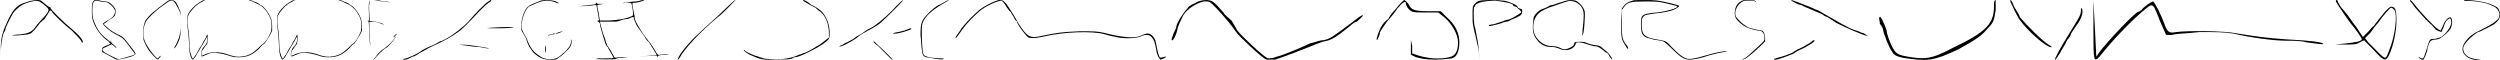
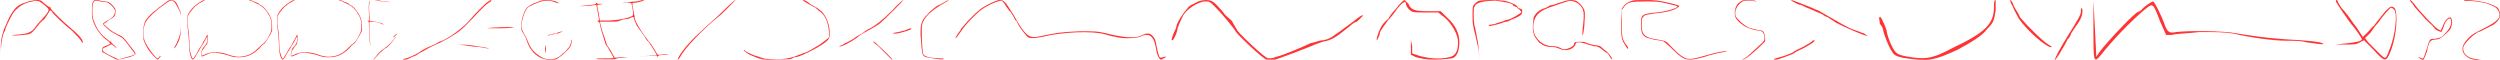
<svg xmlns="http://www.w3.org/2000/svg" width="1048.233mm" height="25.147mm" viewBox="0 0 1048.233 25.147">
-   <g fill="#000000">
+   <g fill="#ff3333">
    <path d="M10.889 0.977C7.355 1.941 5.784 3.547 3.534 8.046C0.964 13.472 0.321 15.722 0.321 20.541L0 25.004L0.321 20.863C0.643 17.007 1.285 13.794 1.928 13.151C2.249 12.83 2.249 12.509 2.249 12.187C2.249 11.866 3.534 9.01 5.141 6.118C5.462 5.475 6.391 4.19 7.355 3.547C8.961 1.941 11.21 0.977 14.745 0.334C16.351 0.334 16.994 0.656 19.529 2.905C20.493 3.869 20.493 3.869 20.171 4.833C19.85 5.475 18.6 7.082 17.315 8.367C16.351 9.331 15.066 10.902 14.423 11.866C13.138 13.472 11.532 14.115 8.318 14.436C6.712 14.436 5.462 14.758 5.141 14.758C4.82 15.079 9.282 14.758 11.532 14.436C13.138 14.115 13.459 13.794 16.03 10.616C16.351 9.974 17.637 8.688 18.6 8.046C19.207 7.082 20.171 5.797 20.493 5.154C20.814 4.511 20.814 4.19 21.457 4.511C21.457 4.511 21.778 4.833 21.778 4.833C21.778 5.475 27.562 10.902 30.132 12.83C32.024 14.758 33.952 16.686 34.273 17.65C34.595 17.971 34.595 17.971 34.595 17.971C35.237 17.328 33.631 15.079 30.132 12.187C26.276 9.01 21.135 3.869 21.135 3.226C21.135 2.905 21.135 2.905 20.814 2.905C20.814 3.226 20.171 2.584 19.207 1.941C18.6 1.298 17.637 0.656 17.315 0.334C16.351 -0.308 13.459 0.013 10.889 0.977Z" />
    <path d="M38.986 0.691C38.736 1.12 38.522 1.798 38.522 4.262C38.522 6.689 38.522 7.368 38.986 8.724C39.879 11.616 42.092 14.722 44.341 16.507C44.984 16.971 45.662 17.4 45.876 17.864L46.341 18.292L45.876 18.542C45.448 18.756 45.234 18.971 44.984 18.971C44.984 18.971 44.341 19.185 43.877 19.435C42.985 19.863 42.77 20.077 42.77 20.97C42.77 21.648 42.77 21.862 43.449 22.112C44.341 22.541 46.769 23.897 47.911 24.54C49.018 25.218 49.911 25.004 52.803 24.326C55.694 23.647 56.837 23.005 56.837 22.541C56.837 22.112 55.944 20.97 53.481 17.864C52.124 16.079 51.482 15.4 50.125 14.722C49.232 14.508 48.126 13.615 47.447 13.401C46.769 12.937 46.341 12.509 46.126 12.509C46.126 12.509 45.448 11.83 44.091 10.723L43.449 10.045L44.77 9.153C45.448 8.474 46.555 7.832 47.019 7.582C47.911 6.939 48.126 6.689 48.34 6.047C48.554 4.476 48.554 4.012 48.126 3.369C47.019 1.798 45.662 0.691 44.77 0.691C44.341 0.691 43.663 0.441 42.77 0.441C42.092 0.227 40.985 0.013 40.521 0.013C39.629 0.013 39.414 0.013 38.986 0.691ZM42.556 0.691C43.199 0.691 44.341 0.906 44.556 0.906C45.234 0.906 47.233 2.476 47.911 3.797C48.34 4.476 48.34 4.476 48.126 5.582C47.662 6.689 47.662 6.939 45.662 8.26C44.341 8.938 43.449 9.617 43.199 9.831C43.199 10.259 43.449 10.509 44.091 11.152C46.126 12.937 46.555 13.401 49.697 14.972C51.482 15.865 52.124 16.507 55.052 20.541C55.944 21.648 56.587 22.541 56.587 22.755C56.373 23.005 54.373 23.647 53.267 23.897C52.588 24.112 51.696 24.326 51.017 24.54C49.697 25.004 49.232 24.79 47.019 23.647C43.877 22.112 43.199 21.648 42.985 20.97C42.985 20.327 42.985 20.327 44.984 19.435L46.769 18.542L47.662 19.185C48.126 19.649 48.554 20.077 48.804 20.077C49.018 20.077 48.554 19.649 47.911 18.971C46.555 17.864 46.555 17.864 46.555 16.971L46.769 16.079L46.555 16.757L46.341 17.65L44.984 16.507C42.556 14.722 40.985 12.723 39.879 10.045C38.986 8.046 38.736 7.153 38.736 4.69C38.736 2.012 38.986 0.906 39.629 0.441C40.093 0.227 40.521 0.227 42.556 0.691Z" />
    <path d="M68.44 1.834C67.083 2.762 65.691 3.904 65.477 4.154C64.084 5.047 62.049 7.118 61.799 7.582C61.335 8.046 61.121 8.51 61.121 8.51C60.871 8.51 60.871 8.938 60.657 9.403C60.657 9.652 60.443 10.117 60.443 10.331C59.979 10.795 59.979 15.829 60.193 16.757C61.121 19.256 62.263 21.327 64.798 23.862C65.941 25.004 66.405 25.218 66.405 24.79C66.405 24.79 66.619 24.326 67.083 24.076C67.297 23.612 67.547 23.398 67.297 23.398C67.297 23.398 66.833 23.612 66.619 24.076L65.941 24.54L65.012 23.612C63.656 22.255 61.799 19.506 61.121 18.114C60.871 17.435 60.443 16.757 60.443 16.293C59.979 15.615 60.193 10.795 60.657 10.545C60.657 10.331 60.871 10.117 60.871 9.867C60.871 8.938 63.406 6.189 65.691 4.369C65.941 4.154 67.297 2.976 68.69 2.084C71.903 -0.451 72.581 -0.451 74.188 2.548C75.794 5.511 75.794 5.297 75.794 9.652C75.794 13.294 75.544 13.758 75.116 15.615C74.402 17.435 73.724 19.042 73.26 19.506C73.26 19.72 73.045 19.97 73.045 20.184C73.045 20.649 73.974 19.256 74.402 18.364C75.794 15.615 75.794 14.472 75.794 9.867C75.794 5.975 75.794 5.047 75.544 4.583C75.33 4.154 74.866 3.226 74.652 2.548C73.724 0.477 73.045 0.013 71.653 0.013C70.76 0.013 70.511 0.227 68.44 1.834Z" />
    <path d="M84.291 0.62C81.649 2.012 79.257 4.654 78.65 6.475C78.436 7.26 78.436 10.509 78.829 12.901C79.043 13.722 79.043 15.936 79.257 17.935C79.257 19.756 79.436 21.969 79.65 22.576C79.864 23.79 80.471 25.004 80.864 25.004C81.042 25.004 82.256 23.576 82.471 22.791C82.685 22.576 83.077 21.791 83.47 21.184C84.077 20.184 84.47 19.363 85.291 18.149C85.505 17.757 85.684 17.328 85.898 17.15C85.898 16.936 86.112 16.757 86.112 16.757C86.112 16.543 86.291 16.329 86.505 15.936L86.898 15.329L86.898 16.757C86.719 17.935 86.719 18.149 85.898 19.149C85.291 19.756 84.684 20.577 84.684 20.97C84.291 21.577 84.077 23.576 84.47 23.576C84.47 23.79 85.077 23.576 85.505 23.398C85.898 23.183 86.291 23.005 86.505 23.005C86.505 23.005 86.898 22.791 87.29 22.576C88.933 21.791 92.753 22.184 96.18 23.398C98.001 24.004 98.608 24.004 100.214 24.004C103.642 24.004 105.855 23.005 108.675 20.363C109.461 19.363 110.282 18.542 110.496 18.542C111.103 18.364 112.281 16.329 113.317 14.508L114.102 12.901L114.102 10.688C113.924 8.474 113.924 8.26 113.102 6.475C112.103 4.654 110.496 2.619 109.461 2.227C109.068 2.012 108.675 1.834 108.675 1.62C108.461 1.441 107.247 0.834 106.855 0.834C106.855 0.834 106.462 0.62 106.034 0.406C105.641 0.227 105.034 0.013 104.855 0.013C104.248 0.013 104.248 0.013 104.641 0.227C104.855 0.227 105.462 0.406 105.855 0.62C106.248 0.834 107.069 1.227 107.462 1.441C108.069 1.62 108.461 1.834 108.461 1.834C108.461 2.012 108.854 2.227 109.068 2.227C109.889 2.619 111.496 4.262 112.103 5.261C112.281 5.654 112.496 6.047 112.496 6.047C112.888 6.261 113.495 7.867 113.709 8.867C113.924 10.081 113.924 12.723 113.495 13.508C113.317 13.937 113.102 14.329 112.71 15.115C112.71 15.329 112.496 15.543 112.281 15.936C112.103 16.543 110.496 18.364 110.282 18.364C110.068 18.364 109.282 19.149 108.283 20.184C106.248 22.184 104.427 23.183 102.213 23.576C99.786 24.004 98.786 23.79 96.573 23.183C93.966 22.184 91.931 21.791 89.932 21.969C88.718 21.969 88.111 21.969 86.505 22.576C85.505 23.005 84.684 23.398 84.47 23.398C84.291 23.398 84.47 21.791 84.684 21.363C84.898 20.97 85.505 20.363 85.898 19.577L86.898 18.364L87.112 16.329C87.112 15.329 87.112 14.508 86.898 14.508C86.898 14.508 86.505 15.115 86.291 15.722C85.898 16.543 85.505 17.15 85.505 17.15C85.505 17.15 85.077 17.542 85.077 17.935C84.898 18.364 84.47 18.971 84.291 19.363C83.863 19.756 83.077 21.184 82.471 22.398C81.649 23.79 80.864 24.79 80.864 24.611C80.65 24.611 80.043 23.005 79.864 22.184C79.65 21.791 79.436 19.577 79.436 17.542C79.257 15.543 79.257 13.33 79.043 12.723C78.829 11.902 78.829 10.509 78.65 9.295C78.65 7.475 78.65 7.082 79.043 6.261C79.436 5.261 82.078 2.227 82.471 2.227C82.471 2.227 82.685 2.227 82.685 2.012C82.863 1.834 84.077 1.013 84.291 1.013C84.291 1.013 84.47 0.834 84.684 0.834C84.898 0.62 85.291 0.406 85.684 0.227C86.112 0.013 86.112 0.013 85.684 0.013C85.505 0.013 84.684 0.227 84.291 0.62Z" />
    <path d="M121.956 0.62C119.315 2.012 116.923 4.654 116.316 6.475C116.101 7.26 116.101 10.509 116.494 12.901C116.708 13.722 116.708 15.936 116.923 17.935C116.923 19.756 117.101 21.969 117.315 22.576C117.529 23.79 118.136 25.004 118.529 25.004C118.708 25.004 119.921 23.576 120.136 22.791C120.35 22.576 120.743 21.791 121.135 21.184C121.742 20.184 122.135 19.363 122.956 18.149C123.17 17.757 123.349 17.328 123.563 17.15C123.563 16.936 123.777 16.757 123.777 16.757C123.777 16.543 123.956 16.329 124.17 15.936L124.563 15.329L124.563 16.757C124.384 17.935 124.384 18.149 123.563 19.149C122.956 19.756 122.349 20.577 122.349 20.97C121.956 21.577 121.742 23.576 122.135 23.576C122.135 23.79 122.742 23.576 123.17 23.398C123.563 23.183 123.956 23.005 124.17 23.005C124.17 23.005 124.563 22.791 124.955 22.576C126.598 21.791 130.418 22.184 133.845 23.398C135.666 24.004 136.273 24.004 137.879 24.004C141.307 24.004 143.52 23.005 146.341 20.363C147.126 19.363 147.947 18.542 148.161 18.542C148.768 18.364 149.946 16.329 150.982 14.508L151.767 12.901L151.767 10.688C151.589 8.474 151.589 8.26 150.768 6.475C149.768 4.654 148.161 2.619 147.126 2.227C146.733 2.012 146.341 1.834 146.341 1.62C146.126 1.441 144.913 0.834 144.52 0.834C144.52 0.834 144.127 0.62 143.699 0.406C143.306 0.227 142.699 0.013 142.521 0.013C141.914 0.013 141.914 0.013 142.306 0.227C142.521 0.227 143.127 0.406 143.52 0.62C143.913 0.834 144.734 1.227 145.127 1.441C145.734 1.62 146.126 1.834 146.126 1.834C146.126 2.012 146.519 2.227 146.733 2.227C147.554 2.619 149.161 4.262 149.768 5.261C149.946 5.654 150.161 6.047 150.161 6.047C150.553 6.261 151.16 7.867 151.375 8.867C151.589 10.081 151.589 12.723 151.16 13.508C150.982 13.937 150.768 14.329 150.375 15.115C150.375 15.329 150.161 15.543 149.946 15.936C149.768 16.543 148.161 18.364 147.947 18.364C147.733 18.364 146.948 19.149 145.948 20.184C143.913 22.184 142.092 23.183 139.879 23.576C137.451 24.004 136.451 23.79 134.238 23.183C131.632 22.184 129.597 21.791 127.597 21.969C126.383 21.969 125.777 21.969 124.17 22.576C123.17 23.005 122.349 23.398 122.135 23.398C121.956 23.398 122.135 21.791 122.349 21.363C122.563 20.97 123.17 20.363 123.563 19.577L124.563 18.364L124.777 16.329C124.777 15.329 124.777 14.508 124.563 14.508C124.563 14.508 124.17 15.115 123.956 15.722C123.563 16.543 123.17 17.15 123.17 17.15C123.17 17.15 122.742 17.542 122.742 17.935C122.563 18.364 122.135 18.971 121.956 19.363C121.528 19.756 120.743 21.184 120.136 22.398C119.315 23.79 118.529 24.79 118.529 24.611C118.315 24.611 117.708 23.005 117.529 22.184C117.315 21.791 117.101 19.577 117.101 17.542C116.923 15.543 116.923 13.33 116.708 12.723C116.494 11.902 116.494 10.509 116.316 9.295C116.316 7.475 116.316 7.082 116.708 6.261C117.101 5.261 119.743 2.227 120.136 2.227C120.136 2.227 120.35 2.227 120.35 2.012C120.528 1.834 121.742 1.013 121.956 1.013C121.956 1.013 122.135 0.834 122.349 0.834C122.563 0.62 122.956 0.406 123.349 0.227C123.777 0.013 123.777 0.013 123.349 0.013C123.17 0.013 122.349 0.227 121.956 0.62Z" />
    <path d="M154.695 1.263C154.552 2.405 154.552 3.512 154.695 5.761L154.695 8.688L154.231 8.688C153.909 8.688 153.909 8.688 154.231 8.831C154.552 9.01 154.695 9.01 154.695 10.616C154.695 14.008 155.016 18.506 155.337 19.149L155.516 19.792L155.337 19.149C155.195 17.721 155.016 15.936 154.873 12.723L154.873 9.153L156.658 9.153C158.265 9.331 158.729 9.331 160.193 10.117C160.514 10.117 160.657 10.295 160.835 10.295C160.978 9.974 158.908 9.331 157.765 9.153C157.122 9.01 156.159 9.01 155.837 8.831L155.016 8.831L154.873 5.939C154.695 3.69 154.695 2.548 154.873 1.584C155.016 0.941 155.016 0.299 155.016 0.12C155.016 -0.023 154.873 0.62 154.695 1.263ZM157.444 0.12C158.265 0.441 163.263 0.941 163.727 0.941C163.906 0.941 163.085 0.763 161.978 0.62C160.835 0.62 159.372 0.299 158.586 0.12C156.98 -0.023 156.48 -0.023 157.444 0.12ZM165.512 14.793C165.191 15.115 164.87 15.615 164.87 15.615C164.87 15.757 165.012 15.615 165.334 15.436C165.512 15.115 165.976 14.793 166.155 14.651C166.298 14.472 166.476 14.329 166.298 14.329C166.298 14.151 165.834 14.472 165.512 14.793ZM165.512 15.936C165.191 16.579 162.942 19.006 161.978 19.649C161.657 19.97 161.157 20.291 161.157 20.291C160.978 20.434 160.514 20.756 160.014 21.077C158.908 22.077 158.265 22.719 157.622 23.683C157.122 24.326 156.801 24.647 156.658 24.79C156.48 24.968 156.48 24.968 156.658 24.968C156.801 24.968 157.301 24.469 157.765 23.826C158.729 22.719 159.693 21.755 160.514 21.077C160.835 20.756 161.157 20.613 161.3 20.434C161.478 20.291 161.799 20.113 162.121 19.97C163.406 19.006 166.298 15.436 165.834 15.436C165.834 15.436 165.512 15.615 165.512 15.936Z" />
    <path d="M203.82 1.263C202.571 2.512 199.75 5.011 196.644 8.76C194.752 10.938 190.396 14.365 187.576 15.936C186.326 16.579 185.398 17.185 185.077 17.185C184.755 17.185 183.506 17.828 182.578 18.435C180.079 19.685 180.079 19.363 177.258 20.934C176.009 21.862 174.759 22.505 174.759 22.505C174.438 22.826 172.903 23.433 170.689 24.361C168.833 24.683 168.511 25.004 169.439 25.004C170.082 25.004 170.689 25.004 171.01 24.683C171.332 24.683 172.26 24.076 172.903 23.755C173.831 23.755 175.08 22.826 176.009 22.184C176.937 21.862 179.15 20.327 181.328 19.363C187.576 16.579 190.396 14.686 192.895 12.83C193.824 12.187 197.251 8.76 201 4.69C202.571 3.119 204.141 1.584 204.748 1.263C205.998 0.62 206.319 0.013 205.677 0.013C205.677 0.013 204.748 0.62 203.82 1.263ZM206.319 11.58C203.177 11.866 203.499 11.866 208.818 11.866C212.567 11.866 215.387 11.58 215.387 11.58C215.387 11.259 211.924 11.259 206.319 11.58ZM195.395 19.078C196.93 19.363 199.429 19.685 201 19.685C202.571 20.006 204.141 20.327 204.748 20.327C206.64 20.327 196.93 18.756 194.752 18.756L192.253 18.756L195.395 19.078Z" />
    <path d="M226.848 0.227C226.419 0.441 225.812 0.656 225.812 0.656C225.812 0.656 225.17 0.87 224.741 1.084C222.849 1.727 221.599 2.548 220.957 3.19C219.1 5.297 217.815 11.152 218.886 13.258C219.279 13.687 219.493 14.329 219.921 14.936C220.136 15.365 220.35 15.793 220.35 15.793C220.564 15.793 220.564 16.007 220.564 16.007C220.564 16.614 221.814 19.756 222.456 20.399C222.67 20.613 222.849 20.827 222.849 21.041C222.849 21.041 223.277 21.47 223.706 22.077C226.241 24.397 227.919 25.04 230.846 25.04C232.953 25.04 233.167 25.04 233.988 24.397C235.666 23.326 238.415 20.827 239.236 19.363C239.664 18.721 239.879 16.828 239.45 16.614C239.45 16.4 239.236 16.828 239.45 17.257C239.45 18.078 239.022 19.363 238.415 19.97C238.201 20.184 237.772 20.613 237.344 21.255C236.951 21.648 236.523 22.077 236.523 22.077C236.308 22.077 235.88 22.505 235.452 22.933C233.774 24.397 233.167 24.611 231.275 24.826C228.954 24.826 227.704 24.611 225.812 23.148C223.492 21.648 222.242 19.756 221.171 17.043C220.957 16.186 220.35 15.15 219.921 14.508C218.672 12.223 218.672 12.009 218.672 10.331C219.1 6.975 220.35 3.797 221.814 2.762C222.67 2.334 224.741 1.298 226.848 0.656C228.954 0.049 231.489 0.227 233.559 1.298C233.774 1.298 234.202 1.512 234.202 1.298C234.416 1.298 233.988 1.084 232.738 0.441C231.06 0.049 228.74 -0.165 226.848 0.227ZM234.416 13.472C233.774 13.687 233.167 13.901 233.167 14.115C232.953 14.329 234.416 13.901 235.237 13.472C236.523 13.044 235.88 13.044 234.416 13.472ZM232.096 14.115C231.667 14.329 231.06 14.329 230.632 14.508C230.203 14.508 229.811 14.722 229.811 14.722C229.811 14.936 229.989 14.936 229.989 14.936C230.203 14.722 230.846 14.722 231.275 14.508C231.881 14.508 232.524 14.329 232.738 14.115C233.167 13.901 232.953 13.901 232.096 14.115ZM228.526 20.399C228.526 21.47 228.74 22.291 228.74 22.077C228.954 22.077 228.954 19.363 228.74 18.935C228.74 18.935 228.526 19.577 228.526 20.399Z" />
    <path d="M268.583 0.192C268.083 0.441 266.655 0.691 265.191 0.691C263.763 0.906 262.085 1.155 261.585 1.155C260.871 1.405 260.871 1.405 262.549 1.155C263.763 1.155 264.477 1.155 264.727 1.405C264.977 1.869 265.441 4.761 265.441 5.725C265.441 6.439 265.441 6.689 264.477 6.939C262.549 7.867 259.443 8.367 255.337 8.617L251.517 8.617L251.017 5.475C250.553 3.547 250.303 2.119 250.553 2.119C250.553 2.119 251.017 1.869 251.767 1.869L252.945 1.62L251.517 1.62C250.803 1.62 250.303 1.62 250.054 1.155C249.839 0.906 249.839 0.906 249.839 1.405C249.839 1.869 249.589 1.869 246.948 2.119C242.628 2.584 242.628 2.584 244.056 2.584C244.77 2.584 246.233 2.369 247.662 2.369C248.875 2.119 249.839 2.119 250.054 2.119C250.054 2.119 250.303 3.333 250.553 4.761C251.267 8.617 251.267 8.617 250.803 8.617C250.803 8.617 250.553 8.617 250.553 8.831C250.553 9.081 250.803 9.081 250.803 9.081C251.017 9.081 251.267 9.331 251.517 9.795C251.517 11.009 253.195 16.293 253.659 17.721C253.659 17.971 253.909 18.471 254.159 18.935C254.409 19.435 254.623 19.649 254.623 19.649C254.873 19.649 254.873 19.649 254.873 19.899C254.873 19.899 255.337 20.863 256.087 22.077C256.801 23.255 257.265 24.219 257.265 24.219C257.265 24.469 255.587 24.469 253.659 24.469C251.267 24.469 250.054 24.469 250.054 24.718C250.054 24.933 258.015 24.933 258.229 24.718C258.479 24.469 259.443 24.219 260.871 24.219L263.299 23.969L260.407 23.969L257.765 24.219L257.051 23.005C256.551 22.291 256.301 21.827 256.301 21.577C256.301 21.577 255.123 19.649 254.873 19.435C254.623 19.435 254.159 17.721 253.445 15.579C252.695 13.901 251.981 11.009 251.767 10.045L251.517 9.081L255.123 9.081C257.765 9.081 258.943 9.081 259.443 8.831C259.907 8.617 260.871 8.367 261.585 8.117C262.335 8.117 263.049 7.867 263.513 7.867C265.441 6.939 265.691 6.939 265.691 7.403C265.691 7.653 265.941 8.117 266.155 8.831C266.405 9.331 266.655 9.795 266.655 10.045C266.655 10.295 268.797 13.401 270.261 15.329C270.725 16.293 271.439 17.257 271.939 17.507C273.866 20.363 274.331 21.327 274.83 22.077L275.295 23.005L274.081 23.255C273.617 23.255 271.689 23.505 270.261 23.505L267.619 23.755L270.725 23.505C272.403 23.505 274.331 23.505 274.83 23.255C275.295 23.255 275.544 23.255 275.544 23.755C275.794 23.969 275.794 23.969 275.794 23.755C275.794 23.255 276.758 23.005 278.436 23.005C279.15 23.005 279.864 22.791 280.328 22.791C280.578 22.541 277.472 22.791 276.258 23.005C275.794 23.005 275.794 22.791 275.295 22.291C275.045 21.577 272.653 17.971 272.189 17.507C268.797 13.401 265.441 7.653 266.155 6.939C266.155 6.689 266.155 6.439 265.941 6.439C265.941 6.189 265.691 5.475 265.691 4.761C265.441 4.047 265.441 3.083 265.191 2.369C265.191 1.869 265.191 1.405 265.191 1.405C265.191 1.155 265.691 1.155 266.155 1.155C267.119 1.155 269.547 0.441 270.011 0.192C270.261 -0.058 269.547 -0.058 268.583 0.192Z" />
    <path d="M305.784 2.119C304.498 3.44 302.142 5.511 300.857 6.832C296.144 10.973 294.323 12.794 291.217 15.686C287.326 19.577 284.184 23.755 284.184 25.04C284.184 25.29 284.434 24.79 284.97 24.254C286.79 20.613 293.824 13.08 301.107 7.082C302.678 6.047 308.39 0.049 308.39 0.049C308.39 -0.201 307.105 0.834 305.784 2.119Z" />
    <path d="M336.701 0.263C337.022 0.584 341.628 3.226 341.949 3.226C341.949 3.226 342.271 3.547 342.271 3.547C342.592 3.869 343.27 4.547 343.913 4.868C346.233 6.832 347.197 9.474 347.554 13.08L347.554 15.722L345.912 17.043C344.913 17.685 343.592 19.006 342.592 19.328C339.986 20.97 337.665 22.291 336.701 22.291C336.344 22.612 335.38 22.933 335.059 22.933C333.738 23.612 331.739 24.254 329.454 24.576C327.49 24.933 320.243 24.933 319.6 24.254C319.243 24.254 318.6 23.933 317.601 23.612C315.959 23.29 312.674 21.648 312.353 21.291C312.353 20.97 312.031 20.97 312.031 20.97C311.353 20.97 312.674 21.969 314.316 22.933C318.922 24.933 319.6 25.254 325.491 24.933C329.775 24.933 331.096 24.933 332.096 24.576C332.417 24.254 333.06 23.933 333.738 23.933C335.059 23.933 341.949 20.649 345.234 18.328C347.876 16.364 347.876 16.364 347.876 13.08C347.554 9.474 346.555 7.153 344.591 4.868C342.592 3.226 342.592 3.226 339.986 1.905C338.986 0.906 337.665 0.263 337.665 0.263C337.022 -0.058 336.701 -0.058 336.701 0.263Z" />
    <path d="M374.188 4.297C370.225 8.224 367.19 10.688 364.763 11.902C364.156 12.187 363.549 12.509 363.549 12.509C363.549 12.509 362.62 13.115 361.407 14.044C360.193 14.651 358.658 15.543 358.051 16.15C357.444 16.471 355.909 17.4 355.302 17.685C354.409 18.007 353.481 18.614 353.481 18.614C353.481 18.899 352.874 18.899 352.267 19.22C351.66 19.506 351.66 19.506 352.267 19.506C352.874 19.506 356.23 18.007 359.265 15.865C360.193 14.936 361.692 14.044 362.335 13.722C362.942 13.437 363.549 13.115 363.834 12.83C364.156 12.83 365.048 12.187 365.655 11.902C366.262 11.58 367.797 10.688 369.011 9.76C370.868 8.224 379.079 0.013 378.758 0.013C378.472 0.013 376.33 1.834 374.188 4.297ZM380.007 12.509C379.4 12.83 377.865 13.115 376.651 13.437C374.188 13.722 373.581 14.329 376.044 14.044C378.151 13.722 381.828 12.509 382.114 12.187C382.114 11.58 381.507 11.902 380.007 12.509ZM366.262 17.685C366.262 17.685 367.19 18.614 368.119 19.22C369.011 20.113 370.868 21.969 372.081 23.183C373.295 24.397 374.188 25.325 374.188 25.004C374.188 24.683 370.868 21.363 368.119 18.899C366.583 17.4 366.262 17.078 366.262 17.685Z" />
    <path d="M395.644 1.084C394.573 1.62 393.752 2.155 393.502 2.155C393.217 2.155 390.253 4.297 388.933 5.939C386.255 8.617 385.969 9.938 385.969 14.793C386.255 16.686 386.255 19.363 386.505 20.72C386.79 23.398 387.04 23.933 389.718 24.183C393.217 25.004 395.644 25.004 395.644 24.718C395.894 24.469 395.359 24.469 394.038 24.469C391.61 24.469 388.647 23.933 387.861 23.398C387.326 23.112 387.04 22.576 387.04 22.326C386.79 20.97 386.505 17.471 386.505 14.258C386.505 10.759 386.505 10.509 387.04 9.153C388.111 6.725 390.789 4.297 394.823 1.905C396.715 0.834 398.072 0.013 397.787 0.013C397.537 0.013 396.466 0.549 395.644 1.084Z" />
    <path d="M417.922 0.334C416.351 0.62 411.674 3.119 410.425 4.369C408.533 5.939 405.427 9.081 404.463 10.331C403.856 10.938 403.213 11.866 403.213 11.866C402.928 11.866 402.928 12.187 402.928 12.187C402.928 12.509 402.285 13.115 401.678 14.079C401.035 15.008 400.428 15.936 400.714 15.936C400.714 16.257 401.678 15.008 403.856 11.866C405.427 9.688 408.533 6.582 410.71 4.69C413.21 2.512 418.85 0.013 420.1 0.334C420.421 0.62 421.35 1.584 421.956 2.833C422.599 3.762 423.527 5.011 423.849 5.011C423.849 5.333 424.456 6.261 425.098 7.189C425.419 8.117 426.026 8.76 426.026 8.76C426.348 8.76 426.348 8.76 426.348 9.081C426.348 9.367 427.597 11.58 428.847 13.115C429.168 13.437 429.775 14.365 430.418 15.008C431.346 15.936 431.346 15.936 433.524 15.936C434.452 15.936 436.344 15.615 437.594 15.329C445.412 13.437 457.908 12.83 463.192 14.365C464.441 14.686 466.333 15.329 467.262 15.329C469.761 16.257 476.33 16.257 478.186 15.329C480.079 14.365 481.935 14.365 482.899 15.615C483.827 16.579 484.149 17.507 484.755 20.613C485.077 23.112 486.005 24.683 486.648 25.004C486.933 25.004 487.576 24.683 488.183 24.361C489.147 23.755 489.147 23.755 488.504 23.755C486.326 24.361 486.326 24.361 486.005 23.433C485.684 22.826 485.398 21.255 485.077 20.006C484.434 16.579 484.434 16.579 483.506 15.329C482.256 14.079 482.256 14.079 480.685 14.079C479.757 14.365 478.829 14.686 478.186 15.008C475.687 16.257 470.082 15.615 462.906 13.758C459.764 13.115 459.443 13.115 452.588 13.115C444.77 13.437 443.199 13.758 436.951 15.008C431.953 16.257 430.703 15.615 426.955 9.688C425.098 6.261 423.206 3.44 421.956 1.584C420.707 0.334 420.421 0.013 419.457 0.013C418.85 0.013 418.208 0.013 417.922 0.334Z" />
    <path d="M501.357 1.191C500.214 1.762 498.465 2.334 497.894 3.512C496.144 5.261 493.252 9.902 493.252 11.045C493.252 11.652 492.645 12.794 492.074 13.972C491.503 15.722 490.896 16.864 491.503 16.864C491.503 17.435 493.252 15.115 493.824 11.652C494.395 9.902 495.573 7.582 496.144 6.404C497.894 3.512 501.964 1.191 504.855 0.584C507.176 0.584 507.176 0.584 509.497 2.905C512.995 6.404 517.637 12.223 518.243 13.365C519.386 15.115 529.275 24.433 531.025 25.004C531.596 25.004 533.345 25.004 534.488 25.004C536.844 24.433 547.305 20.363 550.196 19.185C551.339 18.614 553.088 18.042 554.838 17.435C558.336 16.864 560.086 15.722 565.869 11.045C567.047 9.902 568.226 9.295 568.226 9.295C568.797 9.295 569.368 8.724 570.546 7.582C572.867 5.261 570.546 6.404 567.047 9.295C558.336 15.722 557.765 16.293 554.838 16.864C553.088 16.864 550.768 18.042 549.625 18.042C547.305 19.185 537.986 23.255 535.095 23.826C533.916 24.433 532.774 24.433 531.596 24.433C529.846 23.826 520.564 15.115 518.815 12.794C518.243 11.652 517.065 9.902 516.494 8.724C515.316 7.582 513.567 6.404 512.995 5.261C508.925 0.584 508.354 0.013 505.427 0.013C504.284 0.013 501.964 0.584 501.357 1.191Z" />
    <path d="M585.327 3.655C583.792 5.225 582.221 7.296 582.221 7.832C580.114 9.367 579.079 10.938 578.044 13.544C577.008 16.686 577.008 16.686 577.544 16.686C577.544 16.15 578.579 15.115 578.579 13.544C579.079 12.509 580.65 10.438 581.685 8.867C582.72 7.832 584.827 5.225 585.862 3.655C587.933 1.048 589.504 0.013 589.504 1.584C589.504 2.084 590.039 3.119 590.539 3.655C592.11 5.225 592.11 5.225 597.822 5.225L603.035 5.225L605.641 7.296C608.783 9.902 611.353 14.579 611.353 17.721C611.353 21.363 610.318 23.433 607.712 23.969C603.57 25.004 598.858 24.469 595.216 23.433L592.11 22.398L592.11 19.292L591.574 16.686L591.574 19.792L591.574 22.933L593.681 23.969C595.752 24.469 597.322 25.004 601.999 25.004C605.105 25.004 608.247 24.469 608.783 24.469C610.853 23.969 611.889 21.363 611.889 17.721C611.889 14.079 610.318 10.438 606.676 7.296L604.07 4.69L598.858 4.69C593.145 4.69 591.574 4.19 590.539 1.584C590.039 1.048 588.968 0.013 588.968 0.013C588.468 0.013 586.898 1.584 585.327 3.655Z" />
    <path d="M620.457 0.299C619.707 0.299 618.922 1.048 618.172 1.798C617.422 2.584 617.422 3.333 617.422 6.368C617.422 7.867 617.422 10.152 617.815 11.295C617.815 12.044 618.565 14.294 618.922 16.186C619.315 18.078 620.064 20.756 620.064 22.255L620.457 24.897L620.064 21.862C620.064 20.363 619.707 17.328 619.315 15.829C618.922 13.937 618.565 11.295 618.172 10.509C617.815 7.867 617.815 2.941 618.172 2.941C618.172 2.941 618.565 2.584 618.565 2.191C619.315 1.048 622.706 0.299 626.883 0.299C630.668 0.691 634.452 1.441 634.452 2.191C634.452 2.584 634.845 2.584 634.845 2.584C635.202 2.584 635.594 2.941 635.987 2.941C635.987 3.333 636.737 3.69 637.13 4.083C637.487 4.476 637.879 4.833 637.879 5.225C637.487 5.582 633.31 8.26 632.203 8.26C631.81 8.26 630.668 8.617 629.918 9.01C628.775 9.367 627.276 9.76 626.526 10.152C625.384 10.152 624.634 10.509 624.241 10.509C624.241 10.902 624.241 10.902 624.634 10.902C625.384 10.902 629.918 9.76 630.311 9.367C630.668 9.367 631.417 9.01 632.203 9.01C632.953 8.617 634.452 7.867 635.594 7.475C637.879 6.368 638.236 5.975 638.236 4.833C638.236 4.083 638.236 3.69 637.487 3.69C636.737 3.333 636.344 3.333 636.344 2.941C636.344 2.191 632.953 0.691 630.668 0.299C627.633 -0.094 622.349 -0.094 620.457 0.299Z" />
    <path d="M655.694 0.549C655.016 0.87 653.409 1.191 652.767 1.512C651.803 1.834 650.803 2.191 650.482 2.191C650.161 2.191 649.839 2.191 649.518 2.512C649.518 2.512 648.554 3.155 647.554 3.476C645.305 4.119 643.663 5.761 643.02 7.368C643.02 8.01 642.699 9.652 642.699 11.259C642.699 14.187 643.342 15.472 645.305 17.757C646.912 19.042 648.233 19.685 650.482 19.685C652.124 19.685 652.767 20.042 653.731 20.363C656.016 21.648 659.586 21.006 660.55 18.721C660.871 17.757 660.871 17.757 662.156 17.757C662.835 17.757 664.12 18.078 665.084 18.399C665.727 18.721 667.369 19.042 668.333 19.363C669.654 19.363 670.296 19.685 671.26 20.363C672.224 21.006 672.867 21.648 673.224 21.969C673.866 21.969 674.188 22.612 674.509 22.933C675.152 24.254 675.794 24.897 675.794 24.897C676.437 24.897 674.509 21.969 672.867 21.006C672.224 20.363 671.26 19.685 670.939 19.363C670.618 19.363 669.975 19.042 669.654 19.042C668.333 19.042 665.084 18.078 664.763 17.757C664.12 17.435 660.871 17.435 660.228 17.757C660.228 18.078 659.907 18.399 659.907 18.721C659.907 19.363 657.301 20.684 656.016 20.684C655.373 20.684 654.695 20.363 654.052 20.042C653.409 19.685 652.446 19.363 651.125 19.363C647.876 19.363 645.305 17.757 643.663 14.829C642.378 12.223 642.699 8.331 644.663 6.082C645.948 4.761 647.233 3.797 653.409 1.834C657.944 0.227 658.265 0.227 659.586 0.549C661.514 0.87 663.477 2.833 663.799 4.44C664.12 5.404 664.12 7.046 663.799 10.295C663.477 12.544 663.477 14.508 663.477 14.829C664.12 15.15 664.763 6.404 664.441 4.761C664.12 3.155 662.156 0.87 660.55 0.227C659.265 -0.094 657.622 -0.094 655.694 0.549Z" />
    <path d="M684.47 0.299C683.006 0.62 681.507 1.512 680.9 2.405L680.007 3.583L679.722 8.653C679.722 15.793 679.722 16.364 681.507 19.042C682.114 20.256 682.685 20.827 682.685 20.256C682.685 19.934 682.399 19.363 682.114 19.042C681.792 18.756 681.221 17.864 680.9 17.257C680.328 16.079 680.007 15.472 680.007 10.117L680.007 4.19L680.9 2.976C682.399 0.906 683.577 0.62 689.825 0.62C694.609 0.62 695.502 0.62 699.072 1.512C701.142 2.084 703.213 2.405 703.213 2.691C703.82 3.298 698.179 5.083 693.11 5.368C688.361 5.975 688.04 6.261 688.04 10.117C688.04 14.008 688.647 14.901 690.432 15.793C691.325 16.079 692.824 16.364 693.717 16.686C694.288 16.686 695.502 16.971 695.787 16.971C696.073 16.971 696.965 17.257 697.287 17.257C697.858 17.578 699.357 18.756 701.142 20.541C704.713 24.112 706.212 25.004 708.568 25.004C710.068 25.004 713.352 24.397 716.601 23.219C717.494 22.933 721.064 22.041 723.456 21.72C724.348 21.434 724.348 21.434 723.742 21.434C722.563 21.434 719.6 22.041 717.494 22.612C708.283 25.29 707.676 25.29 704.713 23.219C703.82 22.612 702.035 20.827 700.857 19.649C698.465 16.971 698.75 17.257 693.717 16.364C689.254 15.472 688.361 14.294 688.361 10.438C688.361 8.331 688.361 7.76 688.933 7.153C689.539 6.261 689.825 6.261 693.717 5.654C697.572 5.368 701.749 4.476 703.213 3.298C704.713 2.405 704.427 2.405 701.142 1.512C694.895 0.013 694.002 0.013 689.539 0.013C686.862 0.013 684.791 0.013 684.47 0.299Z" />
    <path d="M729.632 0.763C728.097 1.798 727.597 3.083 727.347 5.118C727.347 6.903 727.597 7.653 729.132 9.188C731.417 11.223 733.202 12.259 738.308 13.008C739.093 13.258 739.843 14.294 739.843 15.829C739.843 17.114 739.843 17.114 736.773 19.899C733.452 22.969 732.953 23.469 731.417 24.504C730.668 24.754 730.418 25.004 730.668 25.004C731.667 25.004 734.238 22.969 738.058 19.399L740.093 17.364L740.093 15.579C739.843 13.794 739.343 12.758 738.308 12.758C737.808 12.758 734.488 12.009 733.738 11.759C732.203 11.223 729.882 9.438 728.883 8.189C727.597 6.903 727.597 6.654 727.597 5.118C727.847 3.333 728.883 1.798 730.418 0.763C731.167 0.263 731.953 0.263 733.452 0.263C734.488 0.263 735.523 0.263 735.773 0.513C735.773 0.763 736.023 0.763 736.023 0.763C736.273 0.763 736.273 0.513 736.023 0.513C735.773 0.013 734.988 0.013 733.202 0.013C730.918 0.013 730.668 0.013 729.632 0.763Z" />
    <path d="M751.16 0.441C751.589 0.441 751.981 0.834 752.838 1.263C753.659 1.691 754.481 2.084 755.337 2.084C755.73 2.512 757.836 3.333 759.907 4.19C761.585 5.011 764.084 5.832 764.477 6.261C764.905 6.689 765.727 7.082 766.155 7.082C766.583 7.51 768.226 8.331 769.904 9.581C773.224 11.259 781.578 15.008 782.828 15.008C783.22 15.008 783.22 15.008 782.399 14.579C781.971 14.187 781.15 13.758 780.721 13.758C779.9 13.33 778.65 12.937 777.401 12.509C774.902 11.687 770.725 9.188 764.905 5.832C763.656 5.011 761.978 4.19 761.978 4.19C761.585 4.19 760.728 3.762 759.907 3.333C757.836 2.512 751.589 0.013 751.16 0.013C751.16 0.013 751.16 0.013 751.16 0.441ZM759.907 17.078C759.907 17.507 758.229 18.328 756.159 19.577C754.481 20.434 752.41 21.255 751.589 22.077C750.339 22.505 749.09 23.326 744.091 24.576C743.663 25.004 743.663 25.004 744.484 25.004C745.734 25.004 749.911 23.326 751.981 22.505C752.838 21.684 754.909 20.827 756.587 20.006C759.479 18.328 761.157 17.507 760.728 16.686C760.728 16.686 760.336 17.078 759.907 17.078Z" />
    <path d="M836.059 2.869C836.059 10.009 832.488 13.58 818.922 20.006C809.639 25.004 806.783 25.004 798.929 23.576C795.359 22.862 794.645 22.148 793.217 19.292C792.503 17.864 791.075 14.294 791.075 12.866C789.647 8.581 788.218 6.439 788.218 7.153C787.504 7.153 788.218 8.581 788.218 10.009C788.933 10.723 789.647 12.152 789.647 12.866C789.647 13.58 790.361 15.008 791.075 17.15C791.789 18.578 792.503 20.72 793.217 21.434C793.931 22.862 794.645 23.576 798.215 24.29C808.211 25.718 810.353 25.718 821.064 20.72C827.49 17.15 831.06 15.008 833.202 12.152C836.059 9.295 836.059 8.581 836.773 4.297C836.773 2.155 836.773 0.013 836.773 0.013C836.059 0.013 836.059 1.441 836.059 2.869Z" />
    <path d="M843.877 2.619C844.413 4.19 845.984 6.796 846.483 7.832C850.125 13.044 857.944 19.792 860.014 19.792C860.55 19.792 860.014 19.292 858.979 18.756C856.373 17.185 849.625 10.438 847.019 7.296C846.483 5.725 844.913 3.655 844.413 2.619C843.877 1.048 843.377 0.013 842.842 0.013C842.842 0.013 842.842 1.048 843.877 2.619ZM872.51 4.69C872.51 6.261 871.474 7.832 867.297 14.579C863.656 20.327 861.585 24.469 861.585 25.004C861.585 25.54 862.62 23.969 863.656 22.398C864.727 20.327 866.262 18.221 866.798 16.686C867.833 15.615 868.368 14.579 868.368 14.079C868.368 14.079 869.404 12.509 870.439 10.938C872.51 8.331 873.545 5.725 873.045 3.655C872.51 3.119 872.51 3.655 872.51 4.69Z" />
    <path d="M877.758 12.187C877.758 25.611 877.758 26.825 880.793 23.183C885.077 17.685 893.609 8.546 899.714 3.655C902.749 1.227 902.749 1.227 905.784 9.153L908.247 14.651L910.675 14.651C912.496 14.044 917.387 14.044 922.242 13.437C928.954 13.437 932.024 13.437 936.273 14.044C944.199 15.865 953.338 17.078 958.836 17.078C961.264 17.078 964.905 17.078 966.762 17.685C971.01 18.292 974.688 18.899 974.081 18.292C973.438 17.685 969.797 17.078 958.229 16.471C949.697 15.865 946.019 15.258 938.094 14.044C932.631 12.83 916.78 12.83 912.496 13.437C909.461 14.044 908.854 13.437 907.64 10.366C906.391 6.725 903.356 0.62 902.749 0.62C902.142 0.62 898.465 3.048 897.858 4.297C897.251 4.297 897.251 4.904 896.644 4.904C895.43 4.904 883.863 17.078 880.186 21.969L878.972 23.79L878.365 11.58L877.758 0.013L877.758 12.187Z" />
    <path d="M979.4 0.513C979.4 0.977 985.291 9.581 986.219 10.509C987.112 11.402 990.289 15.972 990.289 16.4C990.289 17.328 987.576 17.792 983.47 18.221L978.936 18.685L983.042 18.685C986.648 18.685 988.04 18.685 989.397 17.792L991.217 16.864L995.287 20.97C999.393 25.504 1000.286 25.968 1001.642 23.219C1003.463 19.577 1004.82 13.223 1004.82 8.688C1004.82 4.154 1004.391 2.798 1002.571 2.798C1002.106 2.798 1001.214 3.69 1000.286 4.583C998.465 6.868 995.752 10.045 995.287 10.973C994.823 10.973 993.931 12.33 993.038 13.223L990.753 15.507L988.04 11.402C986.219 9.153 984.827 6.868 984.398 6.404C983.934 5.975 983.042 4.583 982.114 3.69C981.221 2.798 980.757 1.405 980.293 0.977C980.293 0.049 979.4 -0.415 979.4 0.513ZM1003.927 4.154C1005.284 5.975 1004.391 15.043 1001.642 21.398C1000.286 25.04 1000.286 25.04 997.108 21.862C995.752 20.506 993.931 18.685 993.038 17.792L991.646 15.972L993.931 13.687C994.823 12.33 996.216 10.509 997.108 9.581C998.929 6.868 1002.106 3.226 1002.571 3.226C1003.035 3.226 1003.463 3.69 1003.927 4.154Z" />
    <path d="M1010.496 0.156C1010.496 0.441 1010.782 0.763 1010.782 0.763C1011.067 1.048 1011.674 1.62 1011.96 2.227C1012.246 2.798 1012.853 3.405 1013.138 3.69C1013.424 3.976 1014.316 5.154 1015.494 6.332C1016.387 7.225 1017.244 8.403 1017.244 8.403C1017.565 8.403 1017.851 8.688 1017.851 8.974C1018.136 8.974 1018.743 9.867 1019.6 10.438C1020.207 11.33 1021.064 11.902 1021.064 12.223C1021.671 12.794 1023.42 13.401 1023.742 13.401C1023.742 13.08 1024.313 12.223 1024.598 11.33C1024.92 10.152 1025.491 8.974 1026.062 8.403C1027.24 7.51 1027.24 7.51 1027.562 8.082C1028.418 9.867 1026.955 12.794 1023.742 15.436C1023.135 15.757 1021.385 16.329 1020.207 16.329C1018.743 16.329 1018.743 16.329 1017.244 21.327C1016.066 24.861 1016.066 24.861 1014.923 24.254C1014.316 23.969 1014.031 23.969 1014.031 23.969C1014.031 24.254 1015.494 25.147 1016.066 25.147C1016.066 25.147 1016.387 24.576 1016.673 23.969C1016.958 23.398 1017.244 22.791 1017.244 22.505C1017.565 21.898 1017.851 21.041 1017.851 20.149C1018.743 17.221 1019.029 16.9 1020.778 16.614C1021.671 16.614 1022.849 16.329 1023.135 16.043C1024.313 15.436 1026.955 13.08 1027.562 11.902C1028.133 10.759 1028.418 8.688 1027.847 7.796C1027.562 6.332 1025.205 8.082 1024.313 10.759C1024.027 11.616 1023.42 12.509 1023.42 12.794C1023.135 12.794 1022.849 12.509 1022.242 12.223C1021.064 11.616 1014.316 4.583 1012.246 1.62C1010.782 -0.13 1010.496 -0.13 1010.496 0.156Z" />
    <path d="M1033.095 0.12C1033.095 0.406 1034.202 0.406 1035.63 0.406C1037.844 0.406 1042.913 1.263 1043.484 1.798C1043.77 1.798 1044.306 2.084 1044.877 2.369C1047.697 3.226 1048.804 6.296 1047.412 7.974C1045.734 9.652 1045.162 9.938 1040.378 12.473C1036.737 14.151 1035.345 15.293 1033.631 17.542C1032.81 18.935 1032.524 19.22 1032.524 20.613C1032.524 21.755 1032.81 22.041 1033.381 22.862C1034.488 24.254 1036.451 25.111 1038.415 25.111L1040.378 25.111L1038.7 24.826C1035.059 24.54 1032.81 22.862 1032.81 20.327C1032.81 19.506 1033.095 18.935 1034.488 17.257C1035.88 15.579 1038.7 13.33 1039.557 13.33C1039.807 13.33 1044.591 10.795 1045.734 10.224C1047.697 8.546 1048.233 7.689 1048.233 6.296C1048.233 4.619 1047.697 3.476 1046.84 2.941C1045.448 2.084 1042.628 0.977 1040.378 0.691C1037.844 0.12 1032.81 -0.165 1033.095 0.12Z" />
  </g>
</svg>
